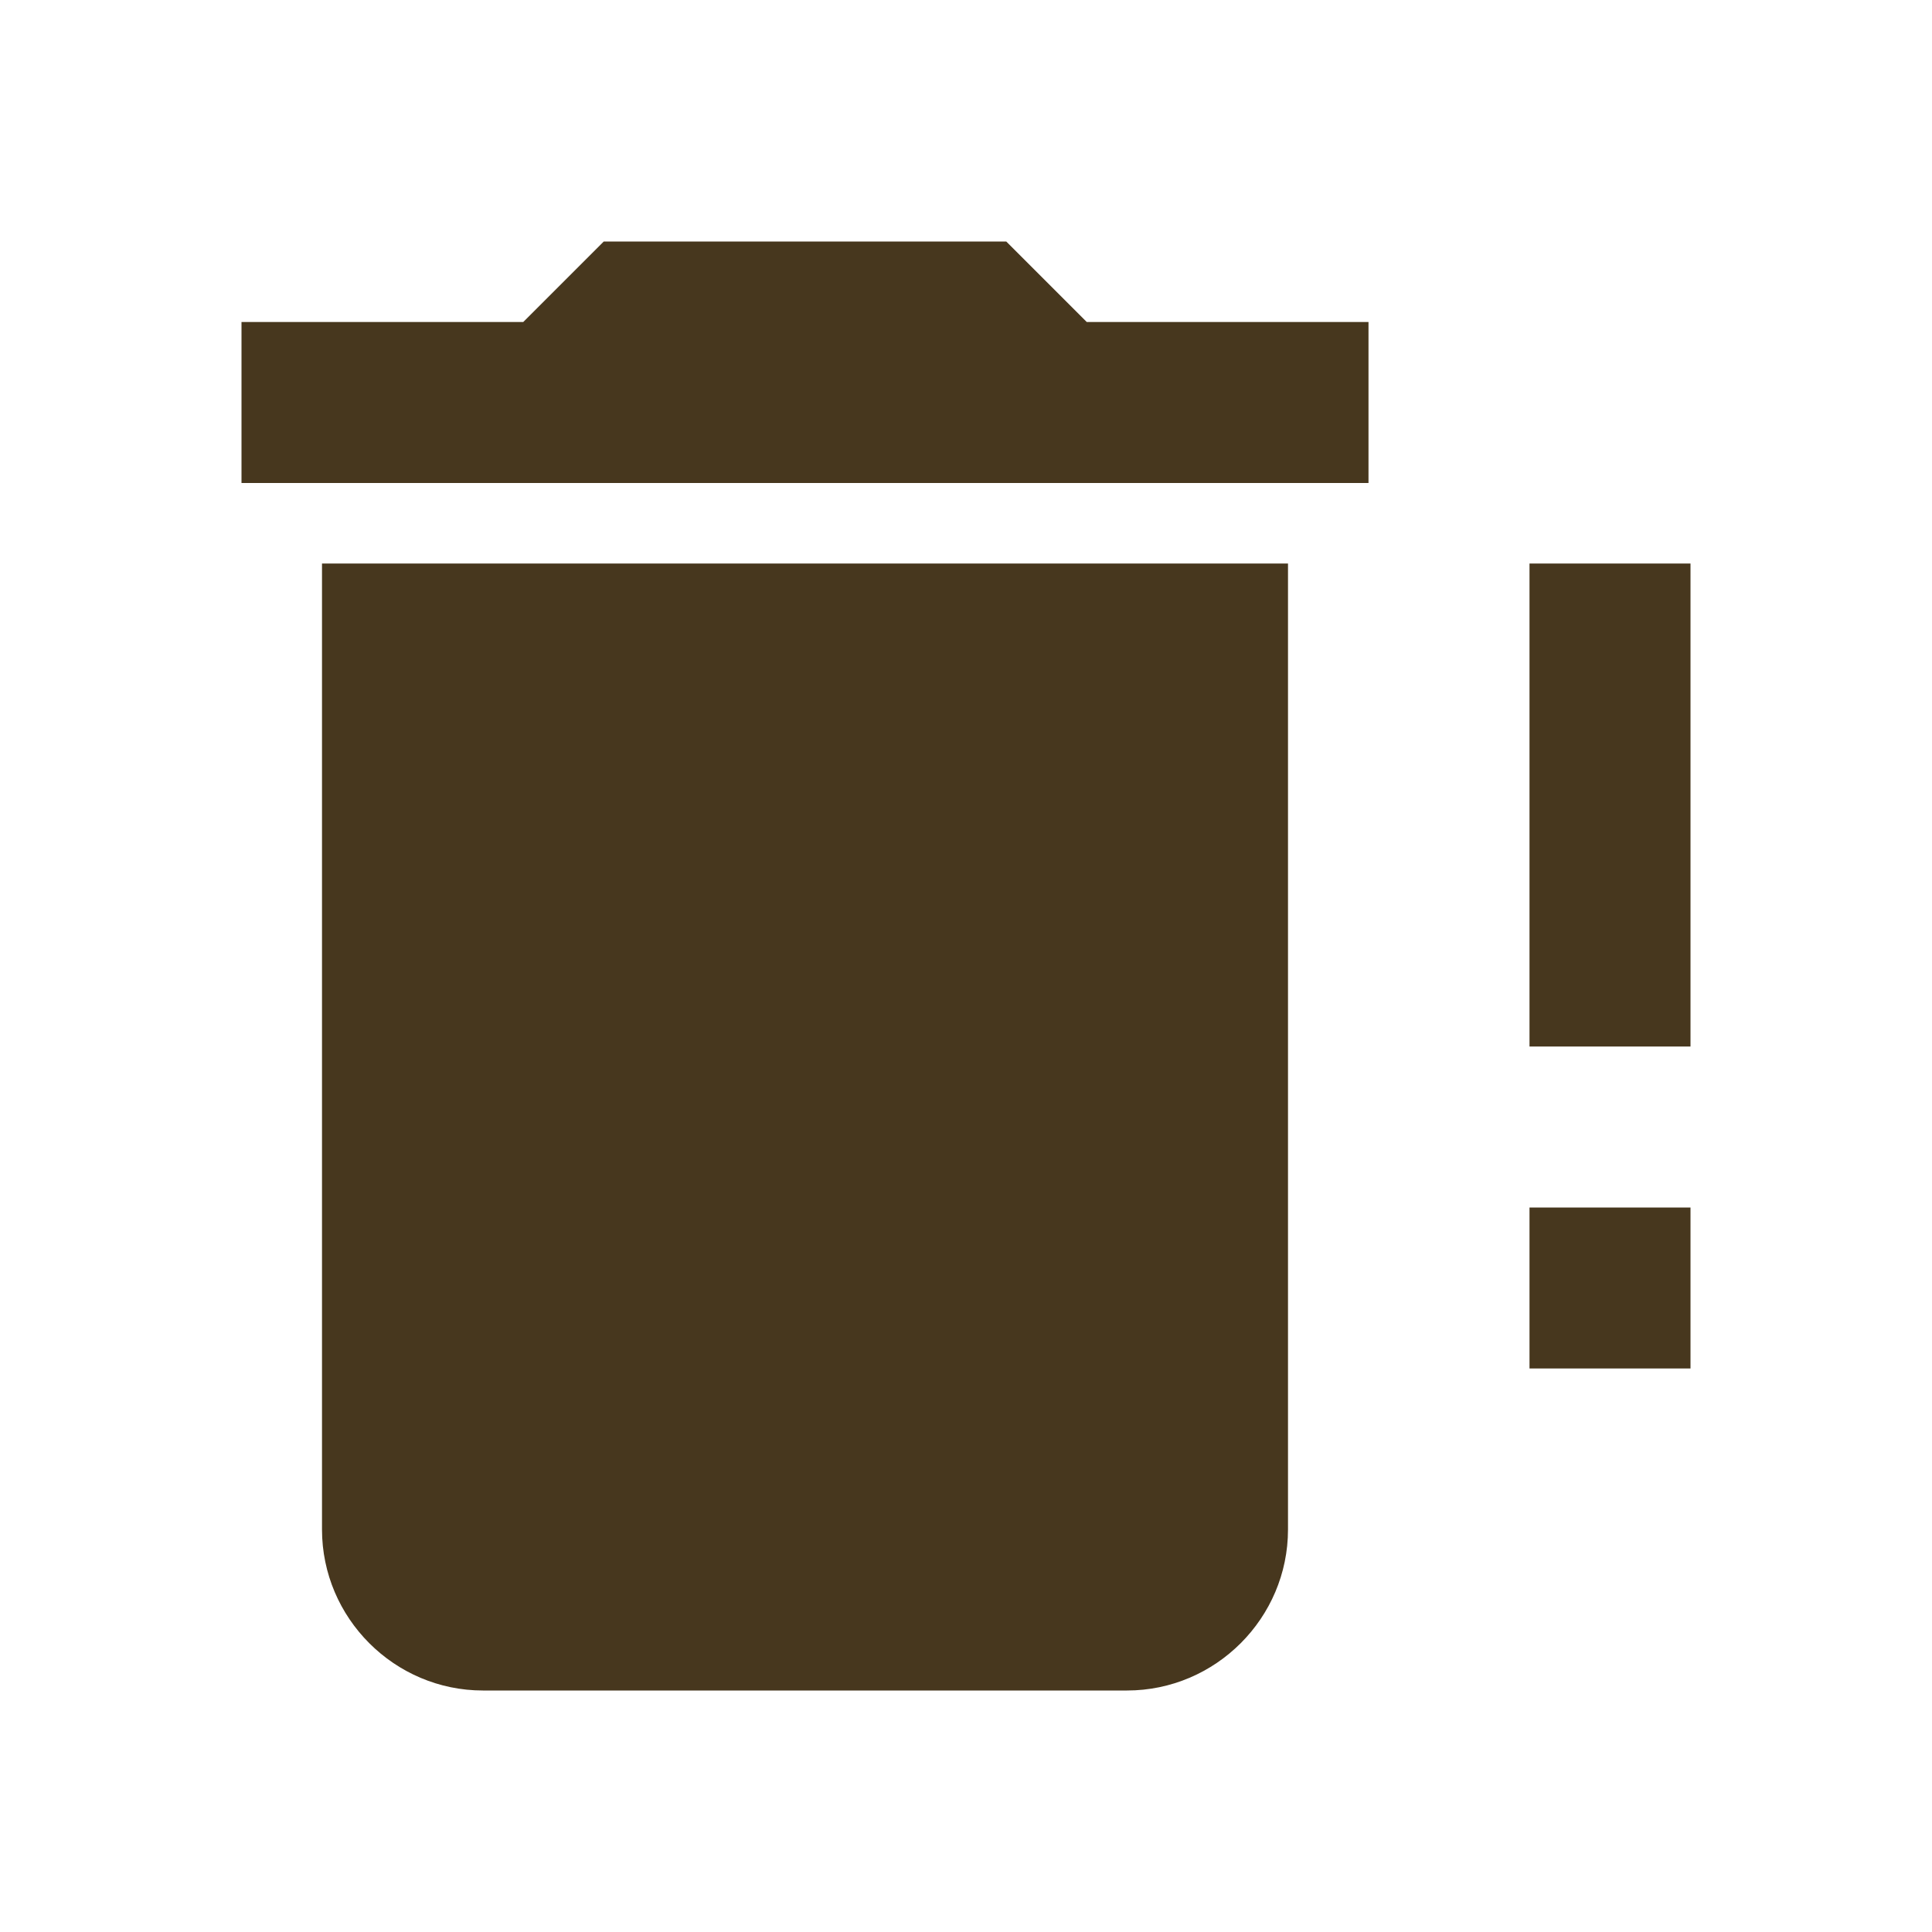
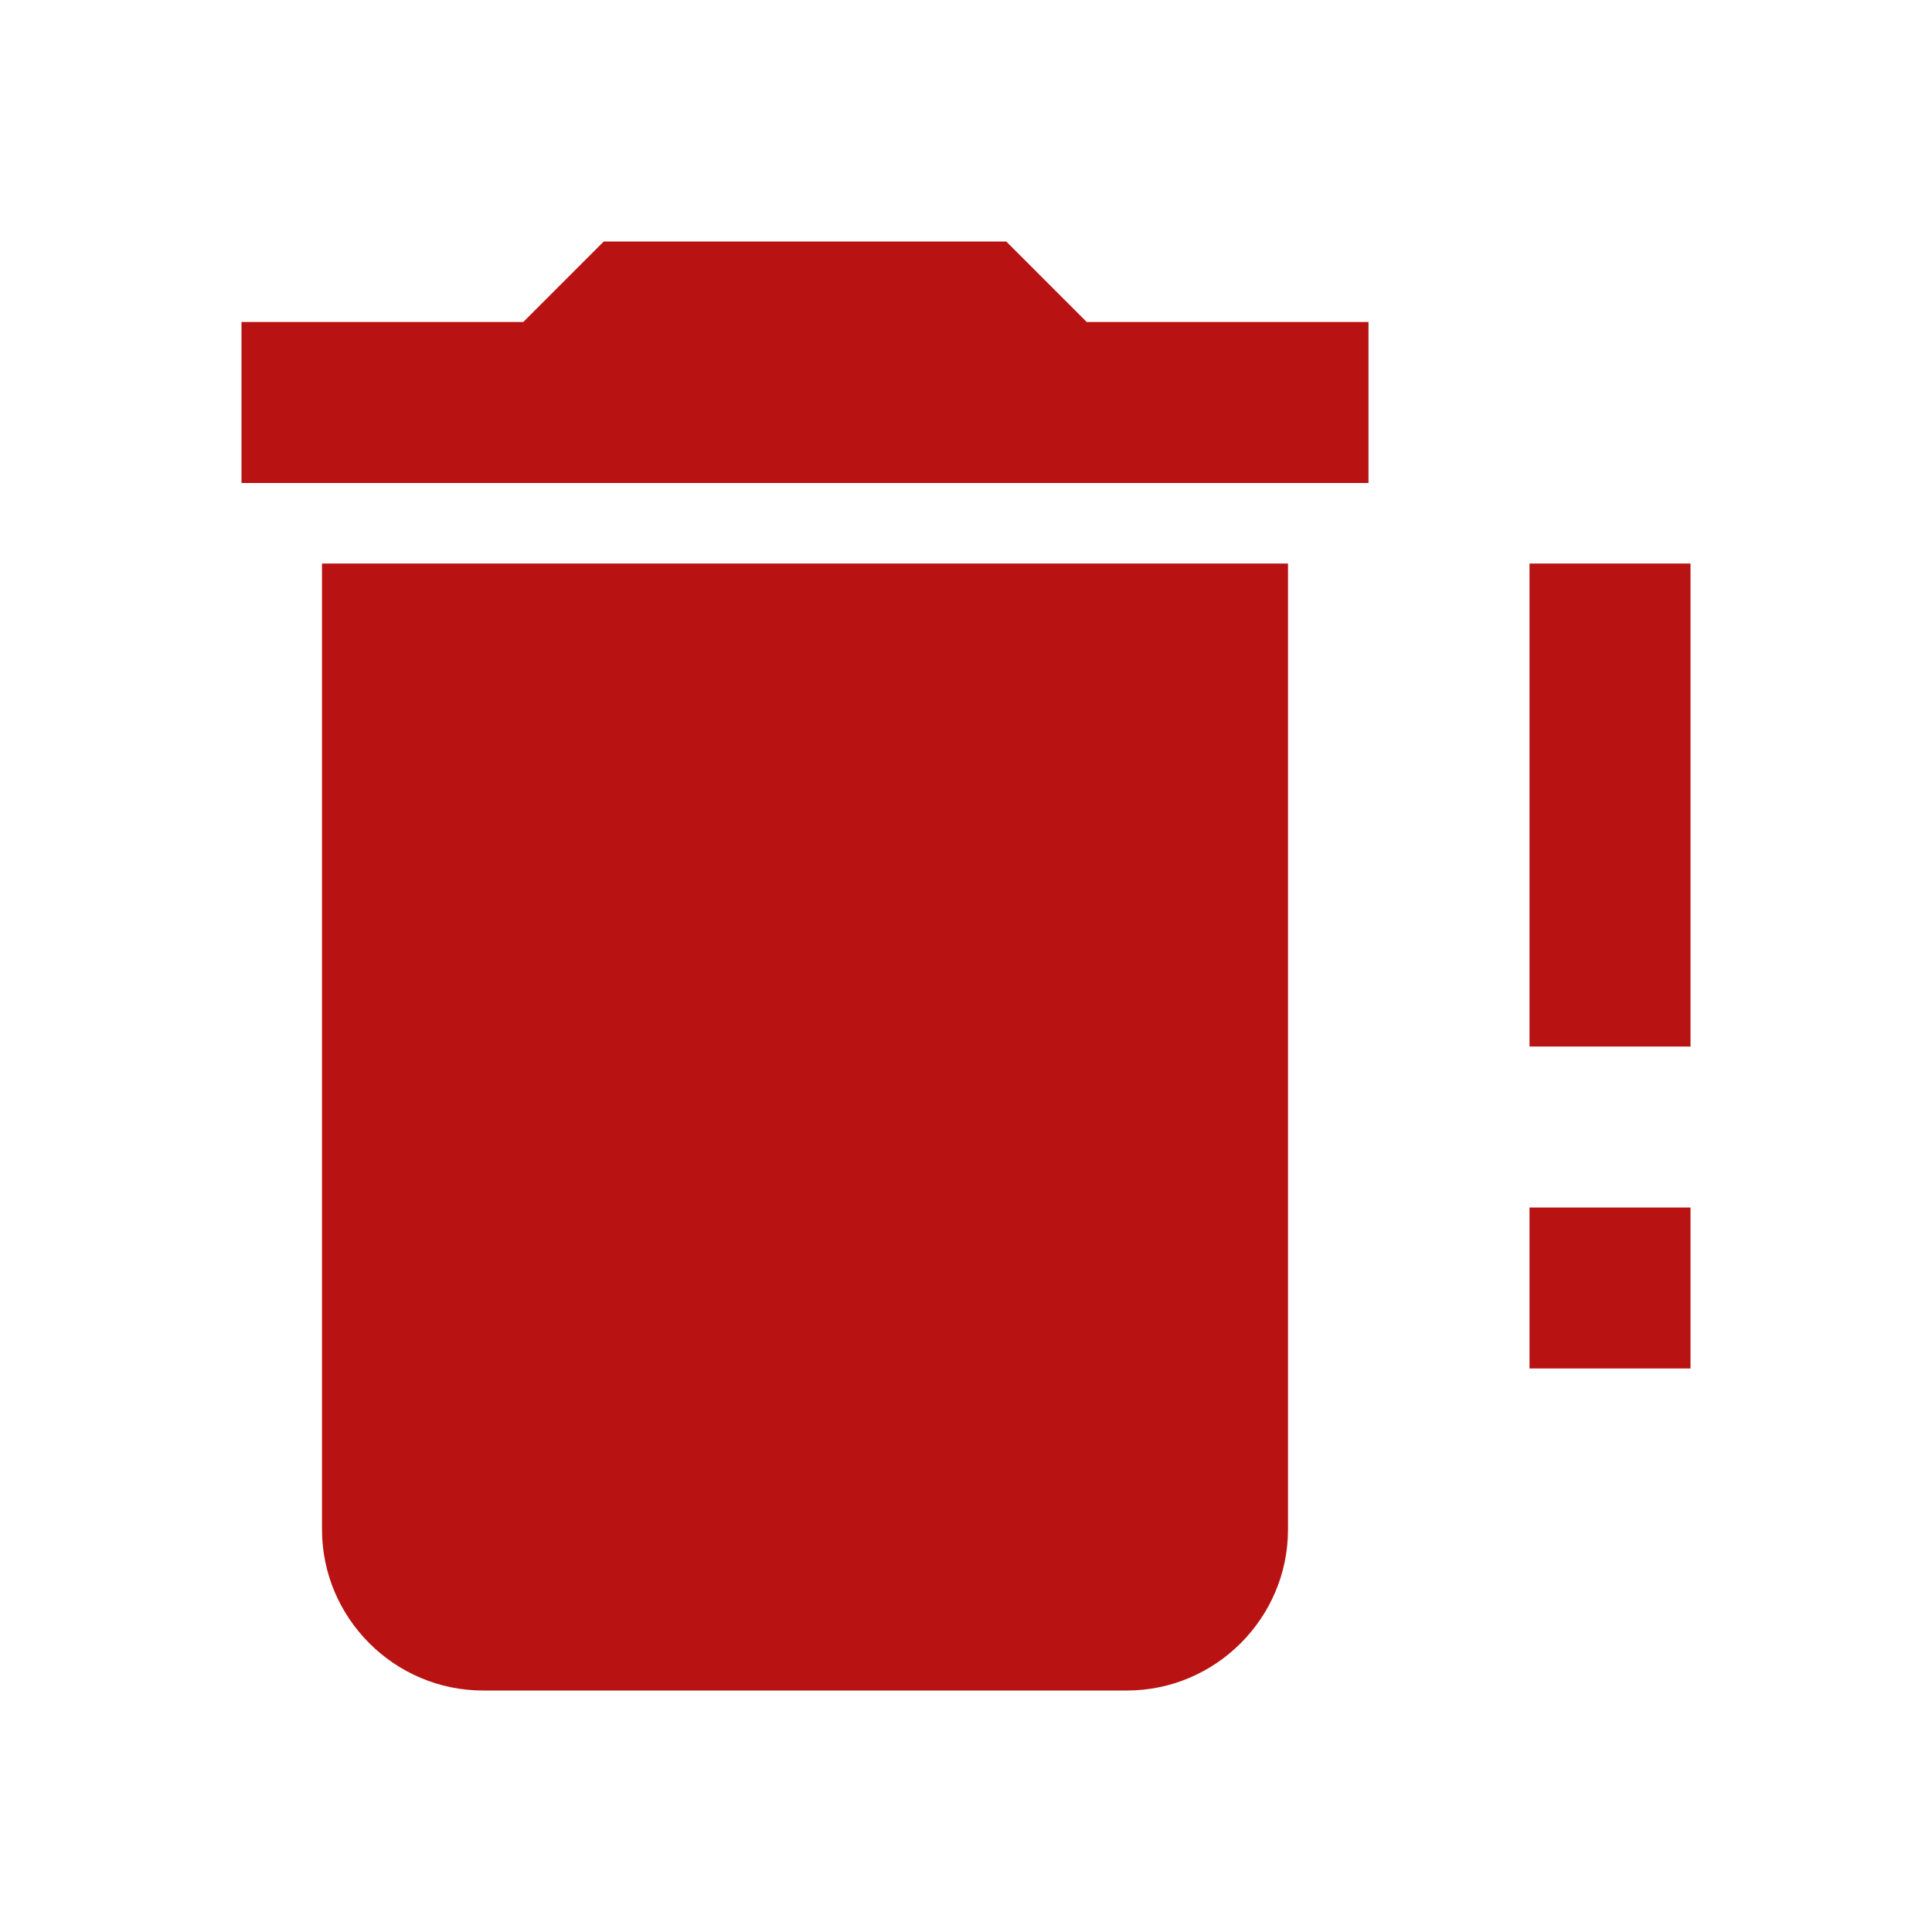
<svg xmlns="http://www.w3.org/2000/svg" version="1.1" width="24" height="24" viewBox="0 0 24 24">
-   <path d="M17 4V6H3V4H6.5L7.5 3H12.5L13.5 4H17M4 19V7H16V19C16 20.1 15.1 21 14 21H6C4.9 21 4 20.1 4 19M19 15H21V17H19V15M19 7H21V13H19V7Z" fill="#47371e" />
+   <path d="M17 4V6H3V4H6.5L7.5 3H12.5L13.5 4H17M4 19V7H16V19C16 20.1 15.1 21 14 21H6C4.9 21 4 20.1 4 19M19 15H21V17H19V15M19 7H21V13H19V7Z" fill="#B81212" />
</svg>
